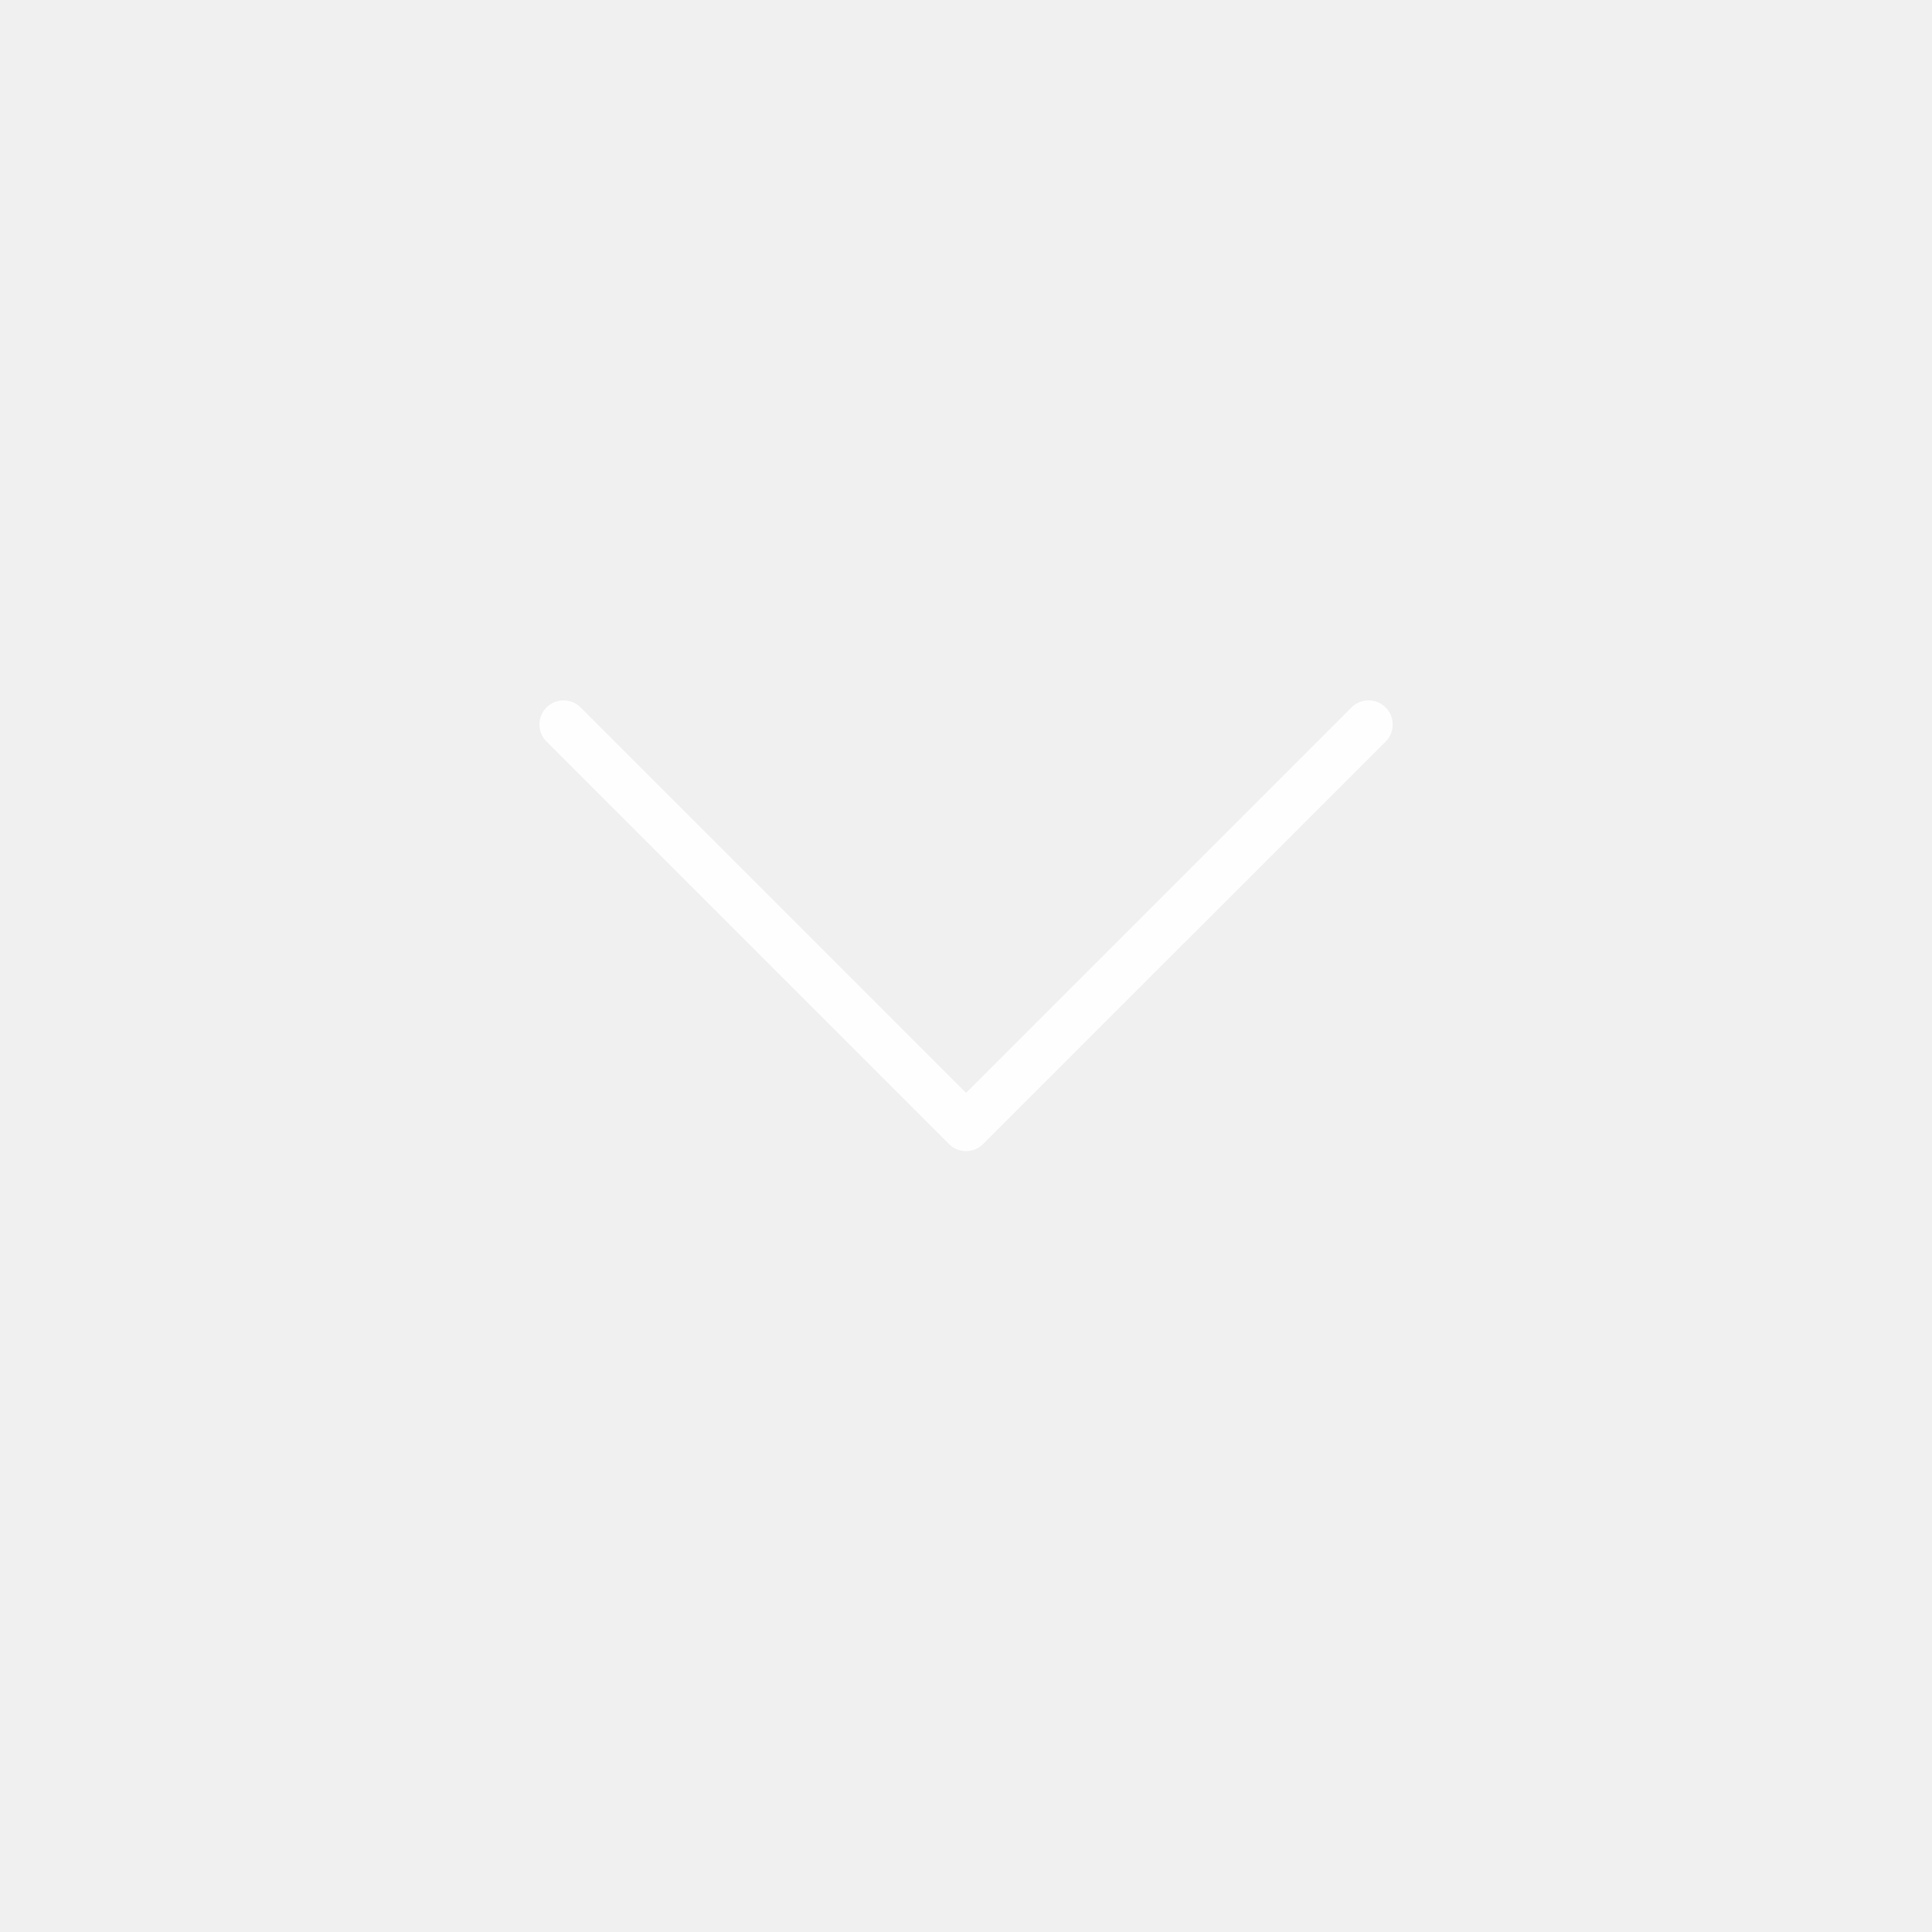
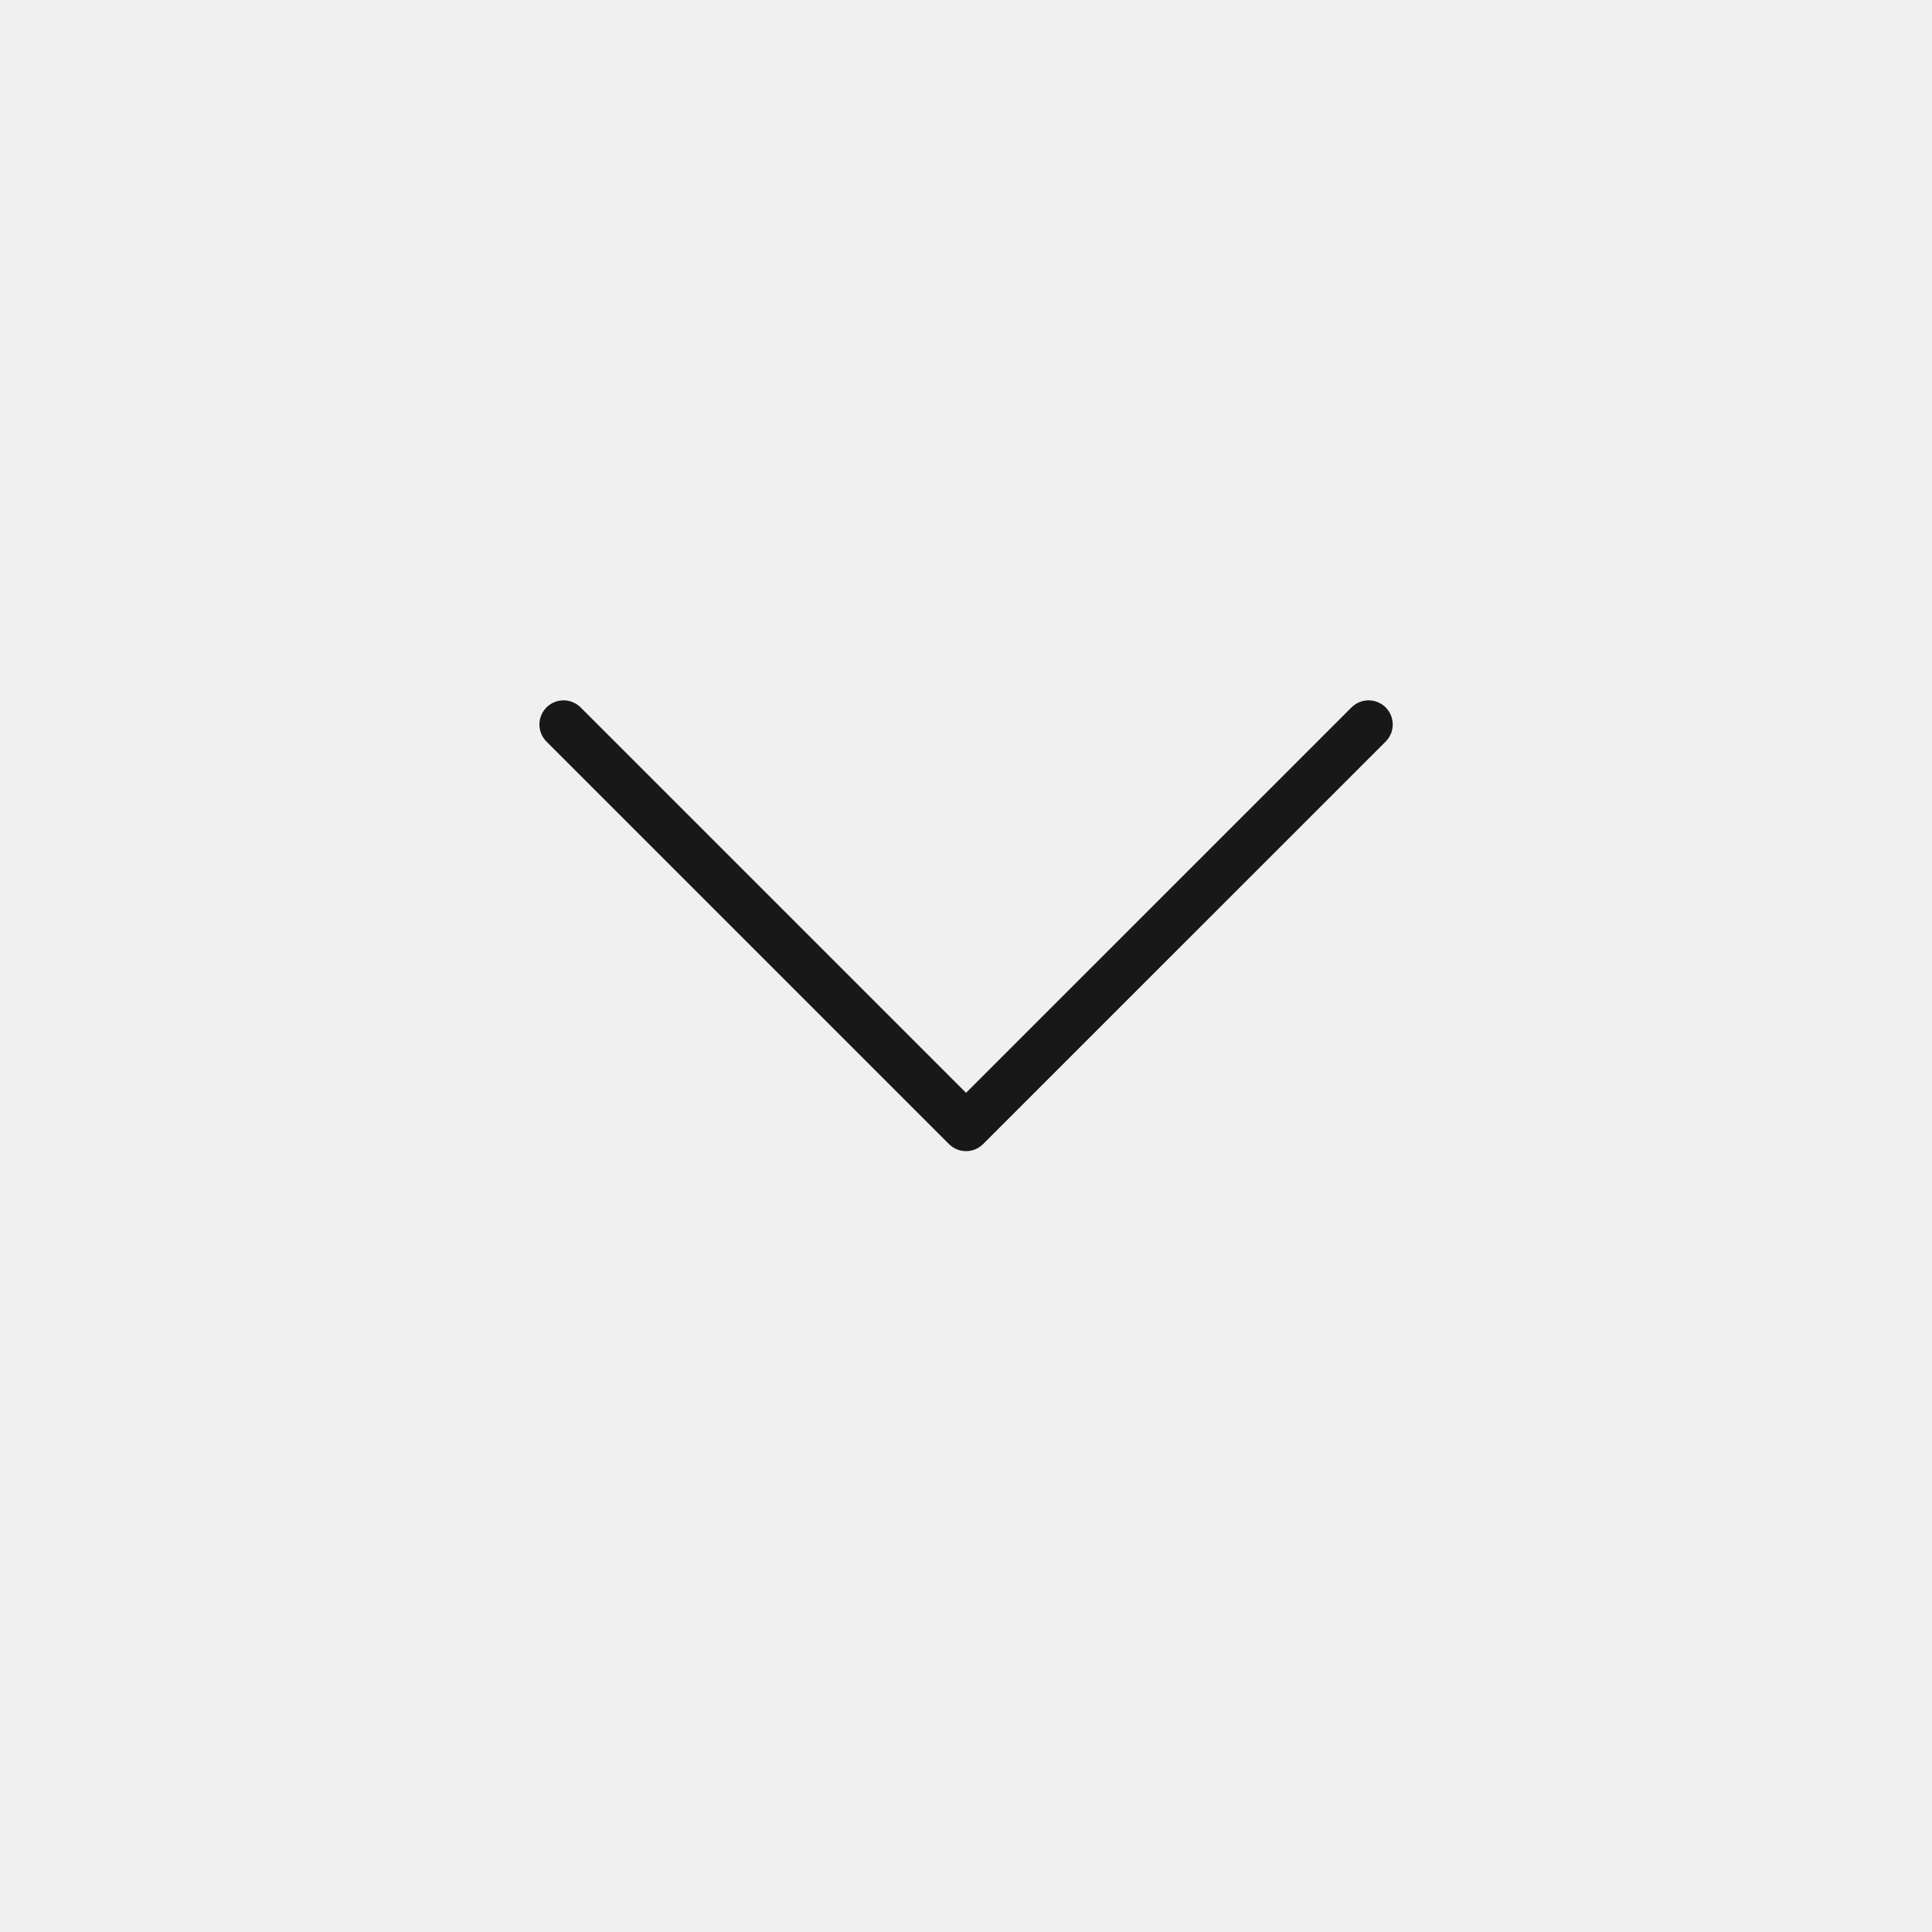
<svg xmlns="http://www.w3.org/2000/svg" width="40" height="40" viewBox="0 0 40 40" fill="none">
-   <path d="M11.668 15L20.001 23.333L28.335 15" stroke="white" stroke-opacity="0.9" stroke-linecap="round" stroke-linejoin="round" />
+   <path d="M11.668 15L20.001 23.333L28.335 15" stroke="currentColor" stroke-opacity="0.9" stroke-linecap="round" stroke-linejoin="round" />
</svg>
